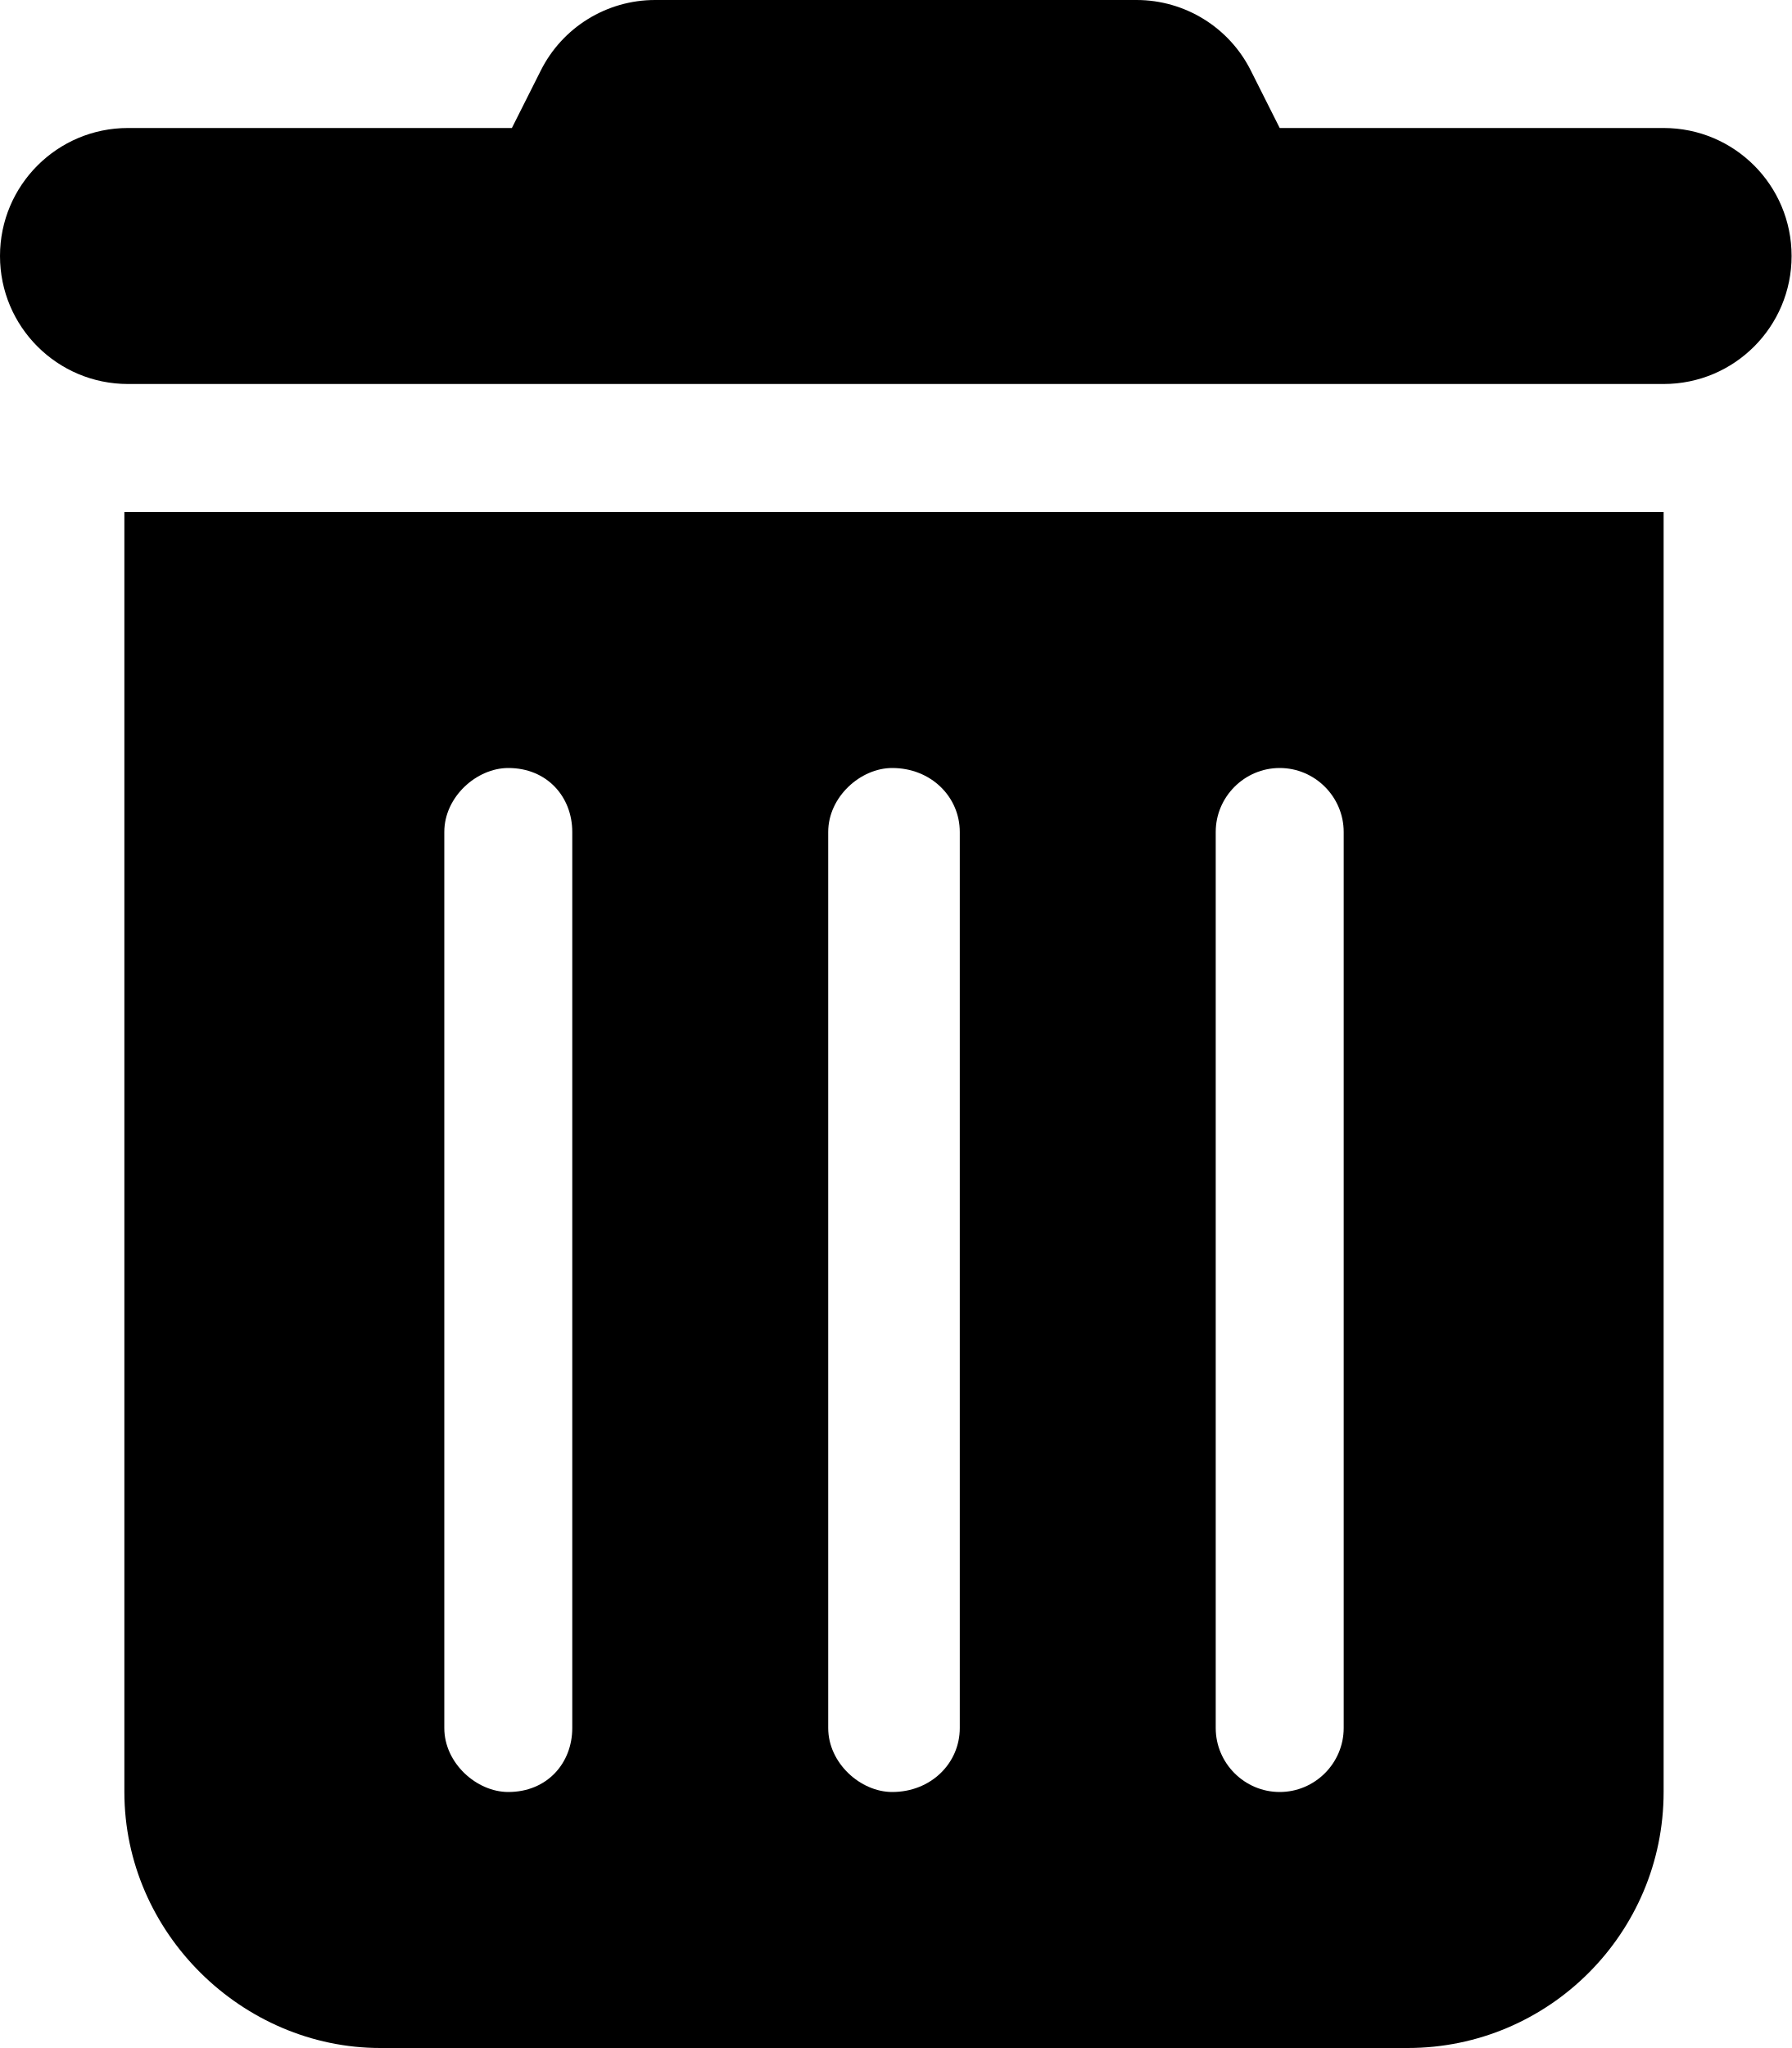
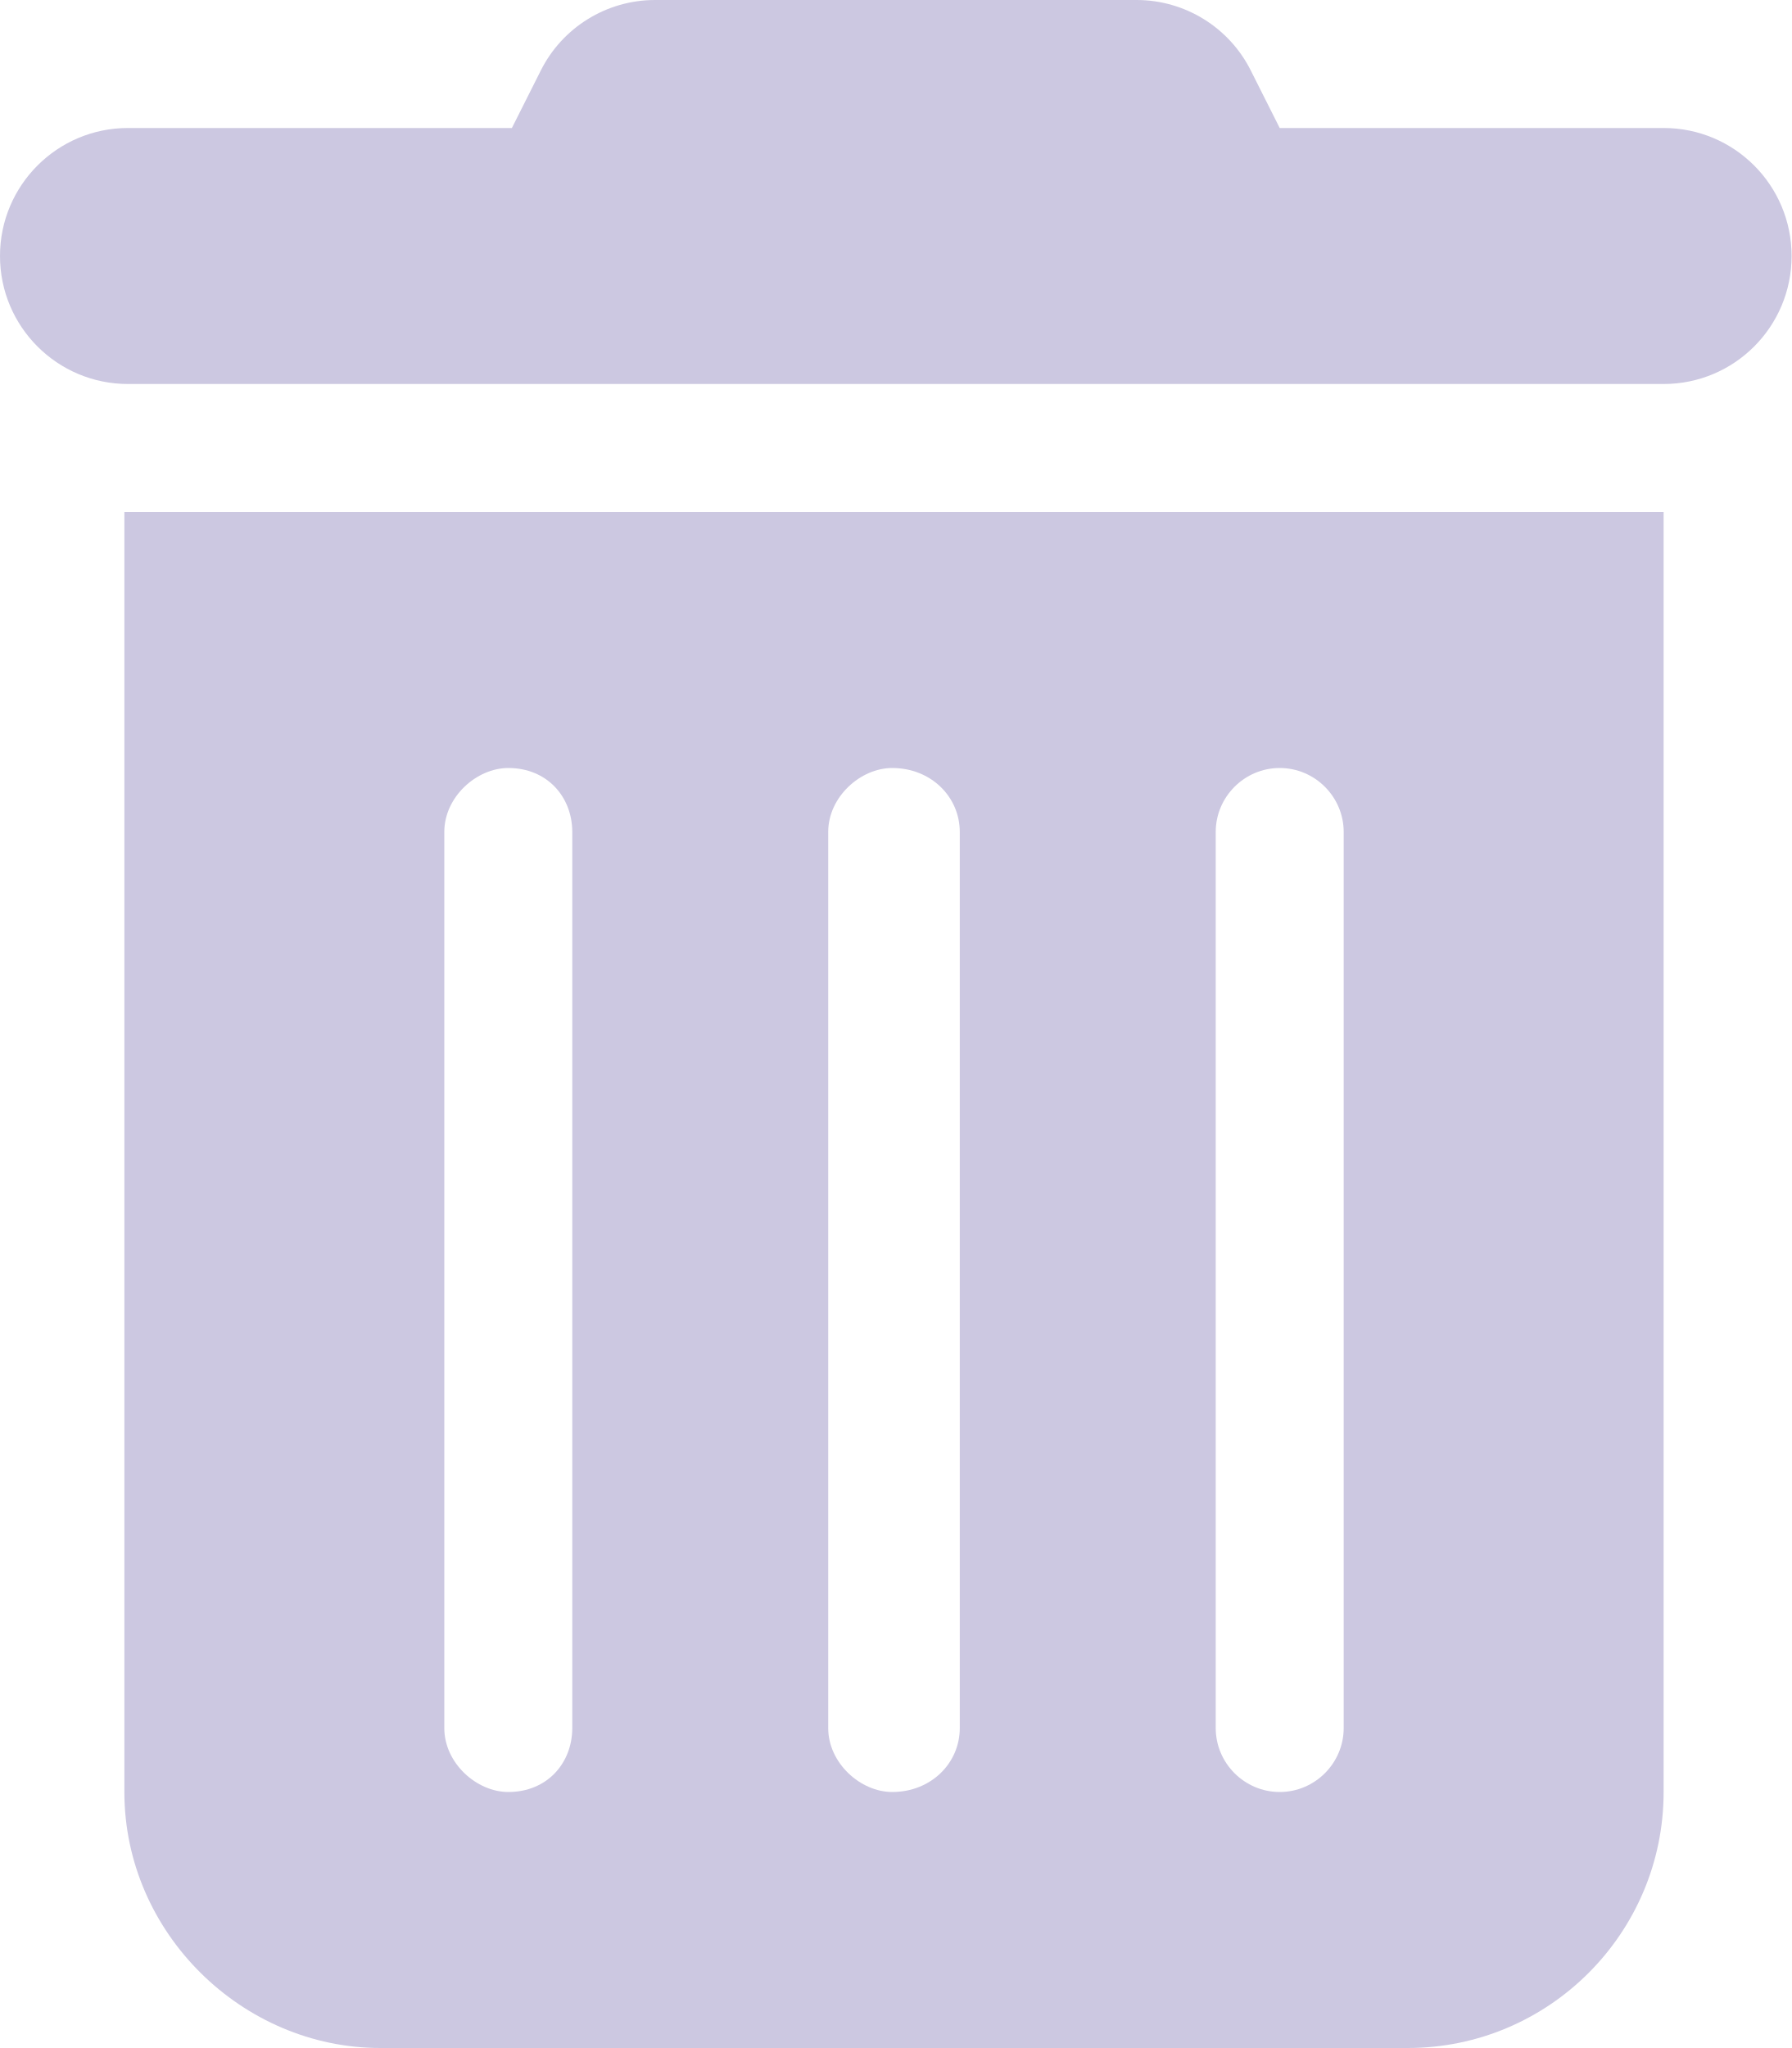
<svg xmlns="http://www.w3.org/2000/svg" viewBox="0 0 448 512">
-   <path d="M135.2 17.69C140.6 6.848 151.7 0 163.8 0H284.2C296.3 0 307.4 6.848 312.8 17.69L320 32H416C433.7 32 448 46.33 448 64C448 81.67 433.7 96 416 96H32C14.33 96 0 81.67 0 64C0 46.33 14.33 32 32 32H128L135.2 17.69zM31.1 128H416V448C416 483.3 387.3 512 352 512H95.1C60.65 512 31.1 483.3 31.1 448V128zM111.1 208V432C111.1 440.8 119.2 448 127.1 448C136.8 448 143.1 440.8 143.1 432V208C143.1 199.2 136.8 192 127.1 192C119.2 192 111.1 199.2 111.1 208zM207.1 208V432C207.1 440.8 215.2 448 223.1 448C232.8 448 240 440.8 240 432V208C240 199.2 232.8 192 223.1 192C215.2 192 207.1 199.2 207.1 208zM304 208V432C304 440.8 311.2 448 320 448C328.8 448 336 440.8 336 432V208C336 199.2 328.8 192 320 192C311.2 192 304 199.2 304 208z" />
+   <path fill="#CCC8E1" d="M135.2 17.69C140.6 6.848 151.7 0 163.8 0H284.2C296.3 0 307.4 6.848 312.8 17.69L320 32H416C433.7 32 448 46.33 448 64C448 81.67 433.7 96 416 96H32C14.33 96 0 81.67 0 64C0 46.33 14.33 32 32 32H128L135.2 17.69zM31.1 128H416V448C416 483.3 387.3 512 352 512H95.1C60.65 512 31.1 483.3 31.1 448V128zM111.1 208V432C111.1 440.8 119.2 448 127.1 448C136.8 448 143.1 440.8 143.1 432V208C143.1 199.2 136.8 192 127.1 192C119.2 192 111.1 199.2 111.1 208zM207.1 208V432C207.1 440.8 215.2 448 223.1 448C232.8 448 240 440.8 240 432V208C240 199.2 232.8 192 223.1 192C215.2 192 207.1 199.2 207.1 208zM304 208V432C304 440.8 311.2 448 320 448C328.8 448 336 440.8 336 432V208C336 199.2 328.8 192 320 192C311.2 192 304 199.2 304 208z" />
</svg>
